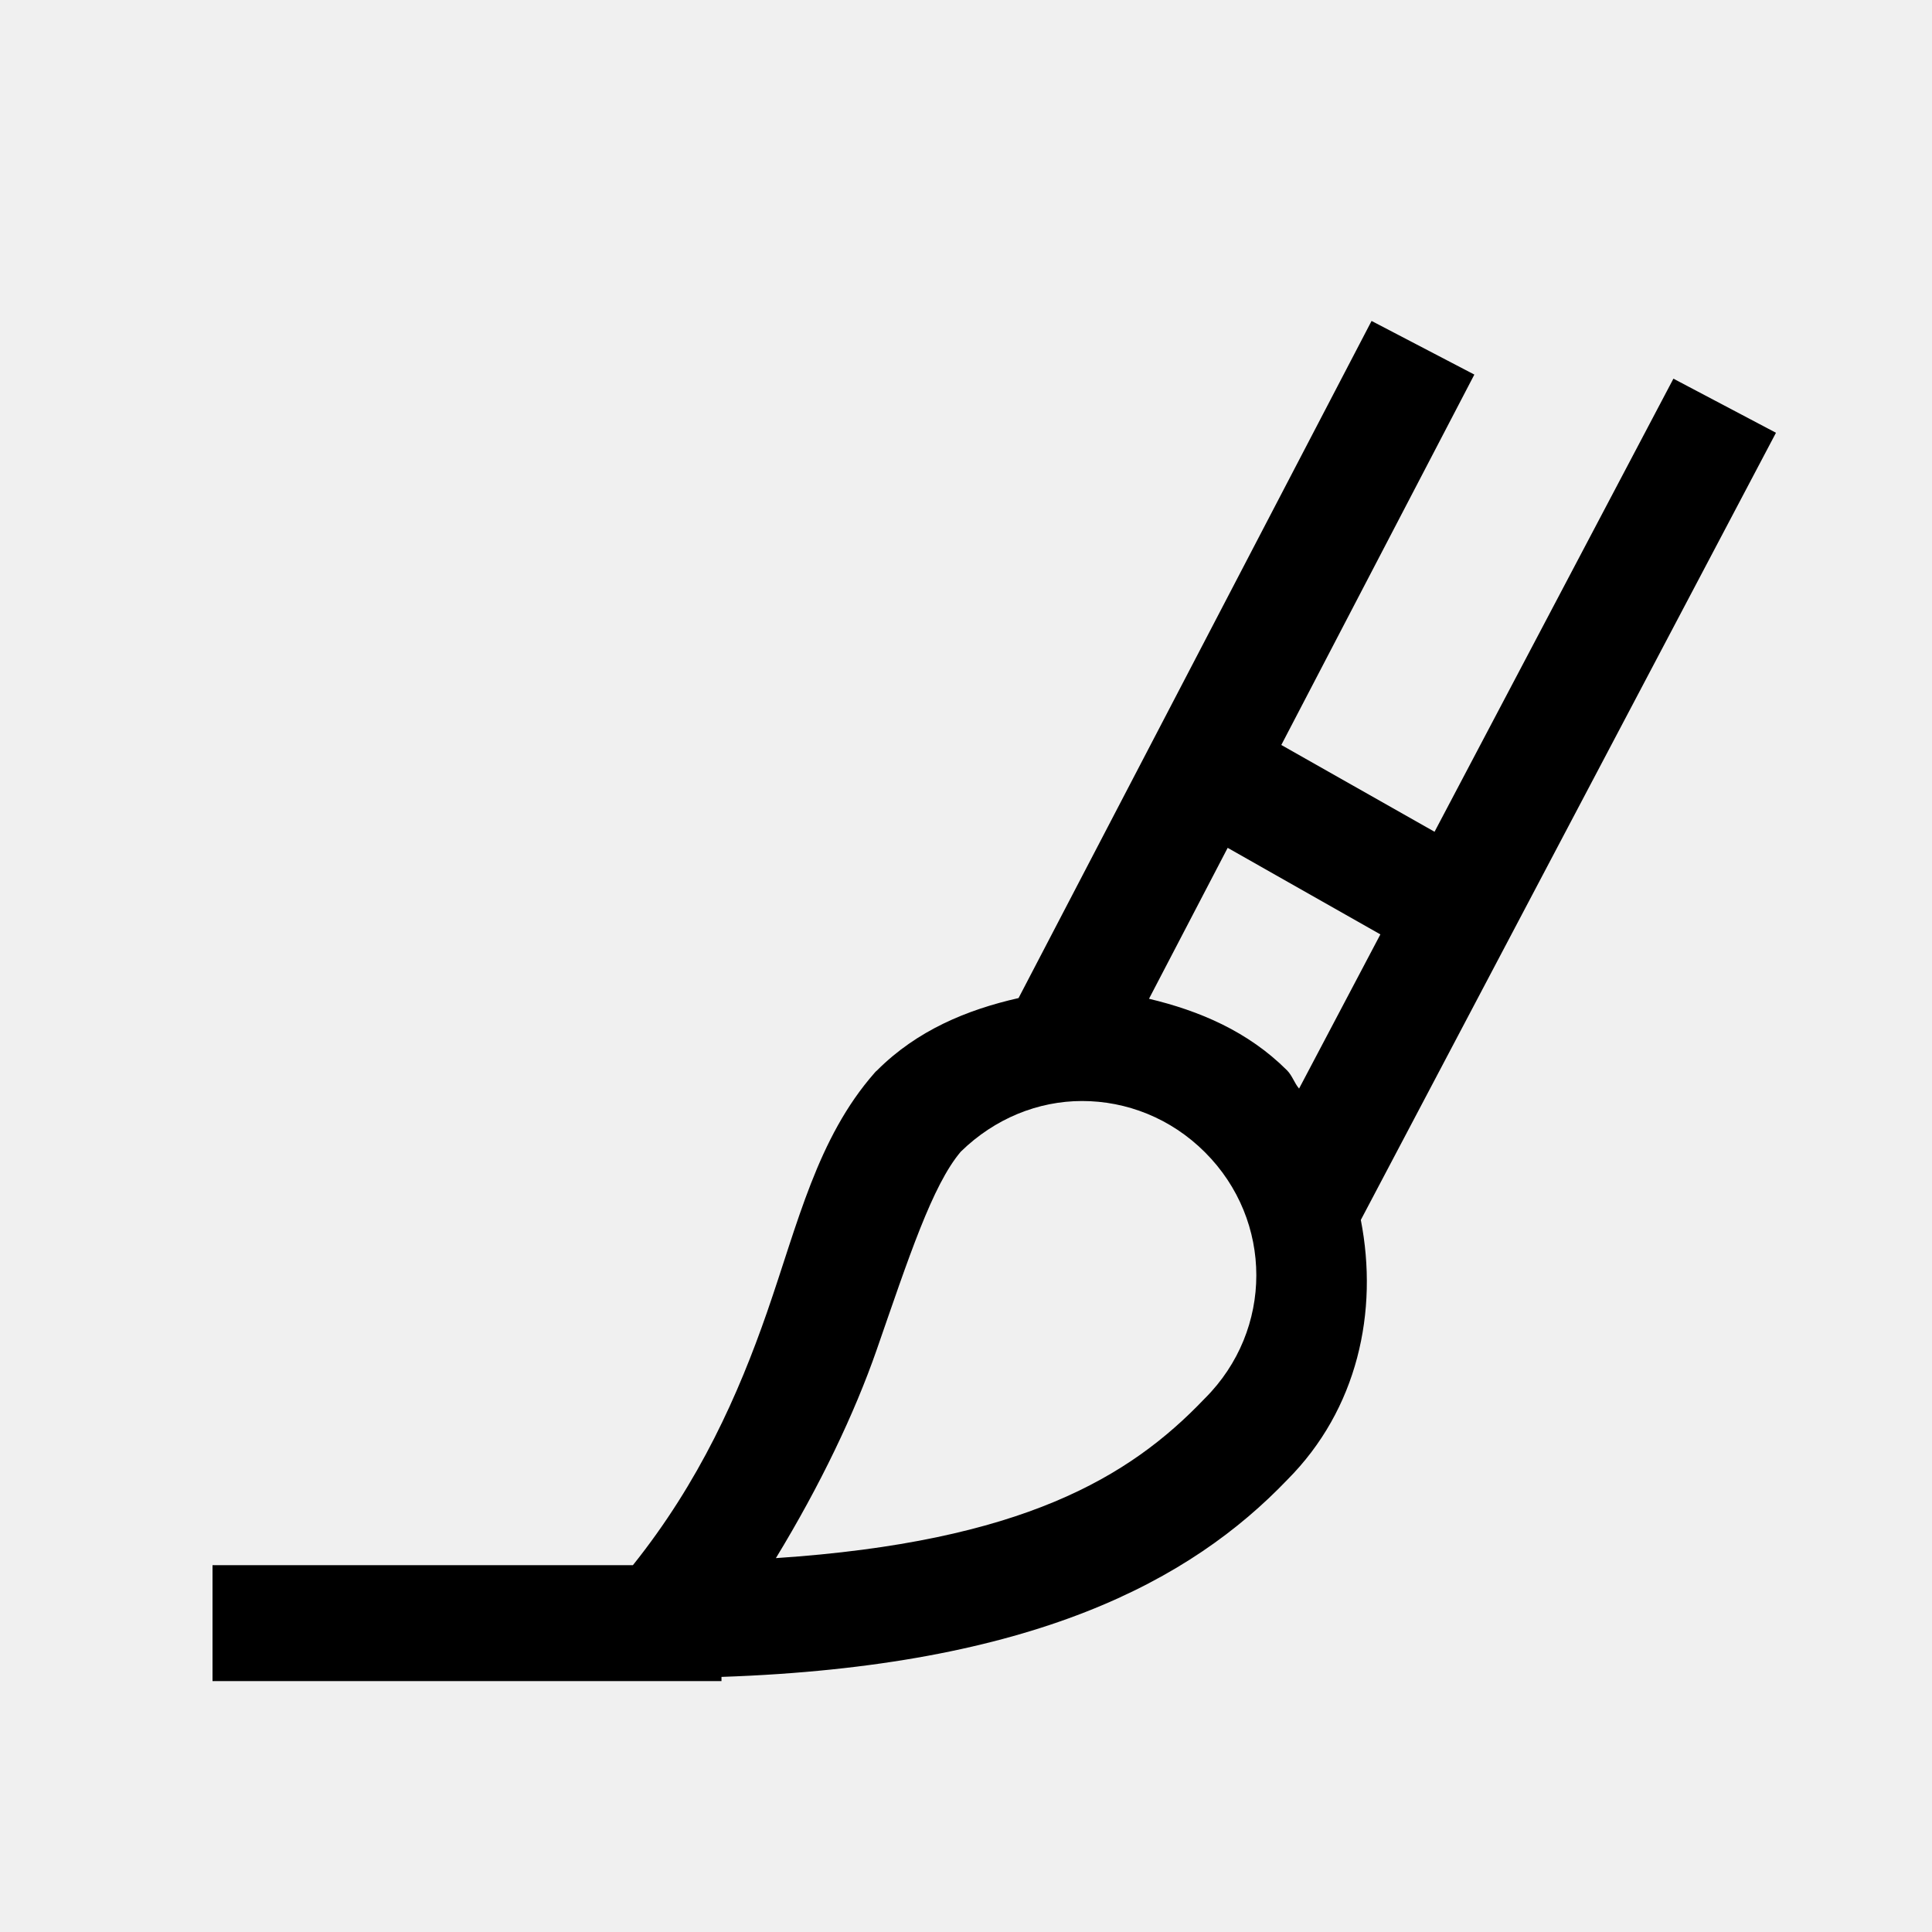
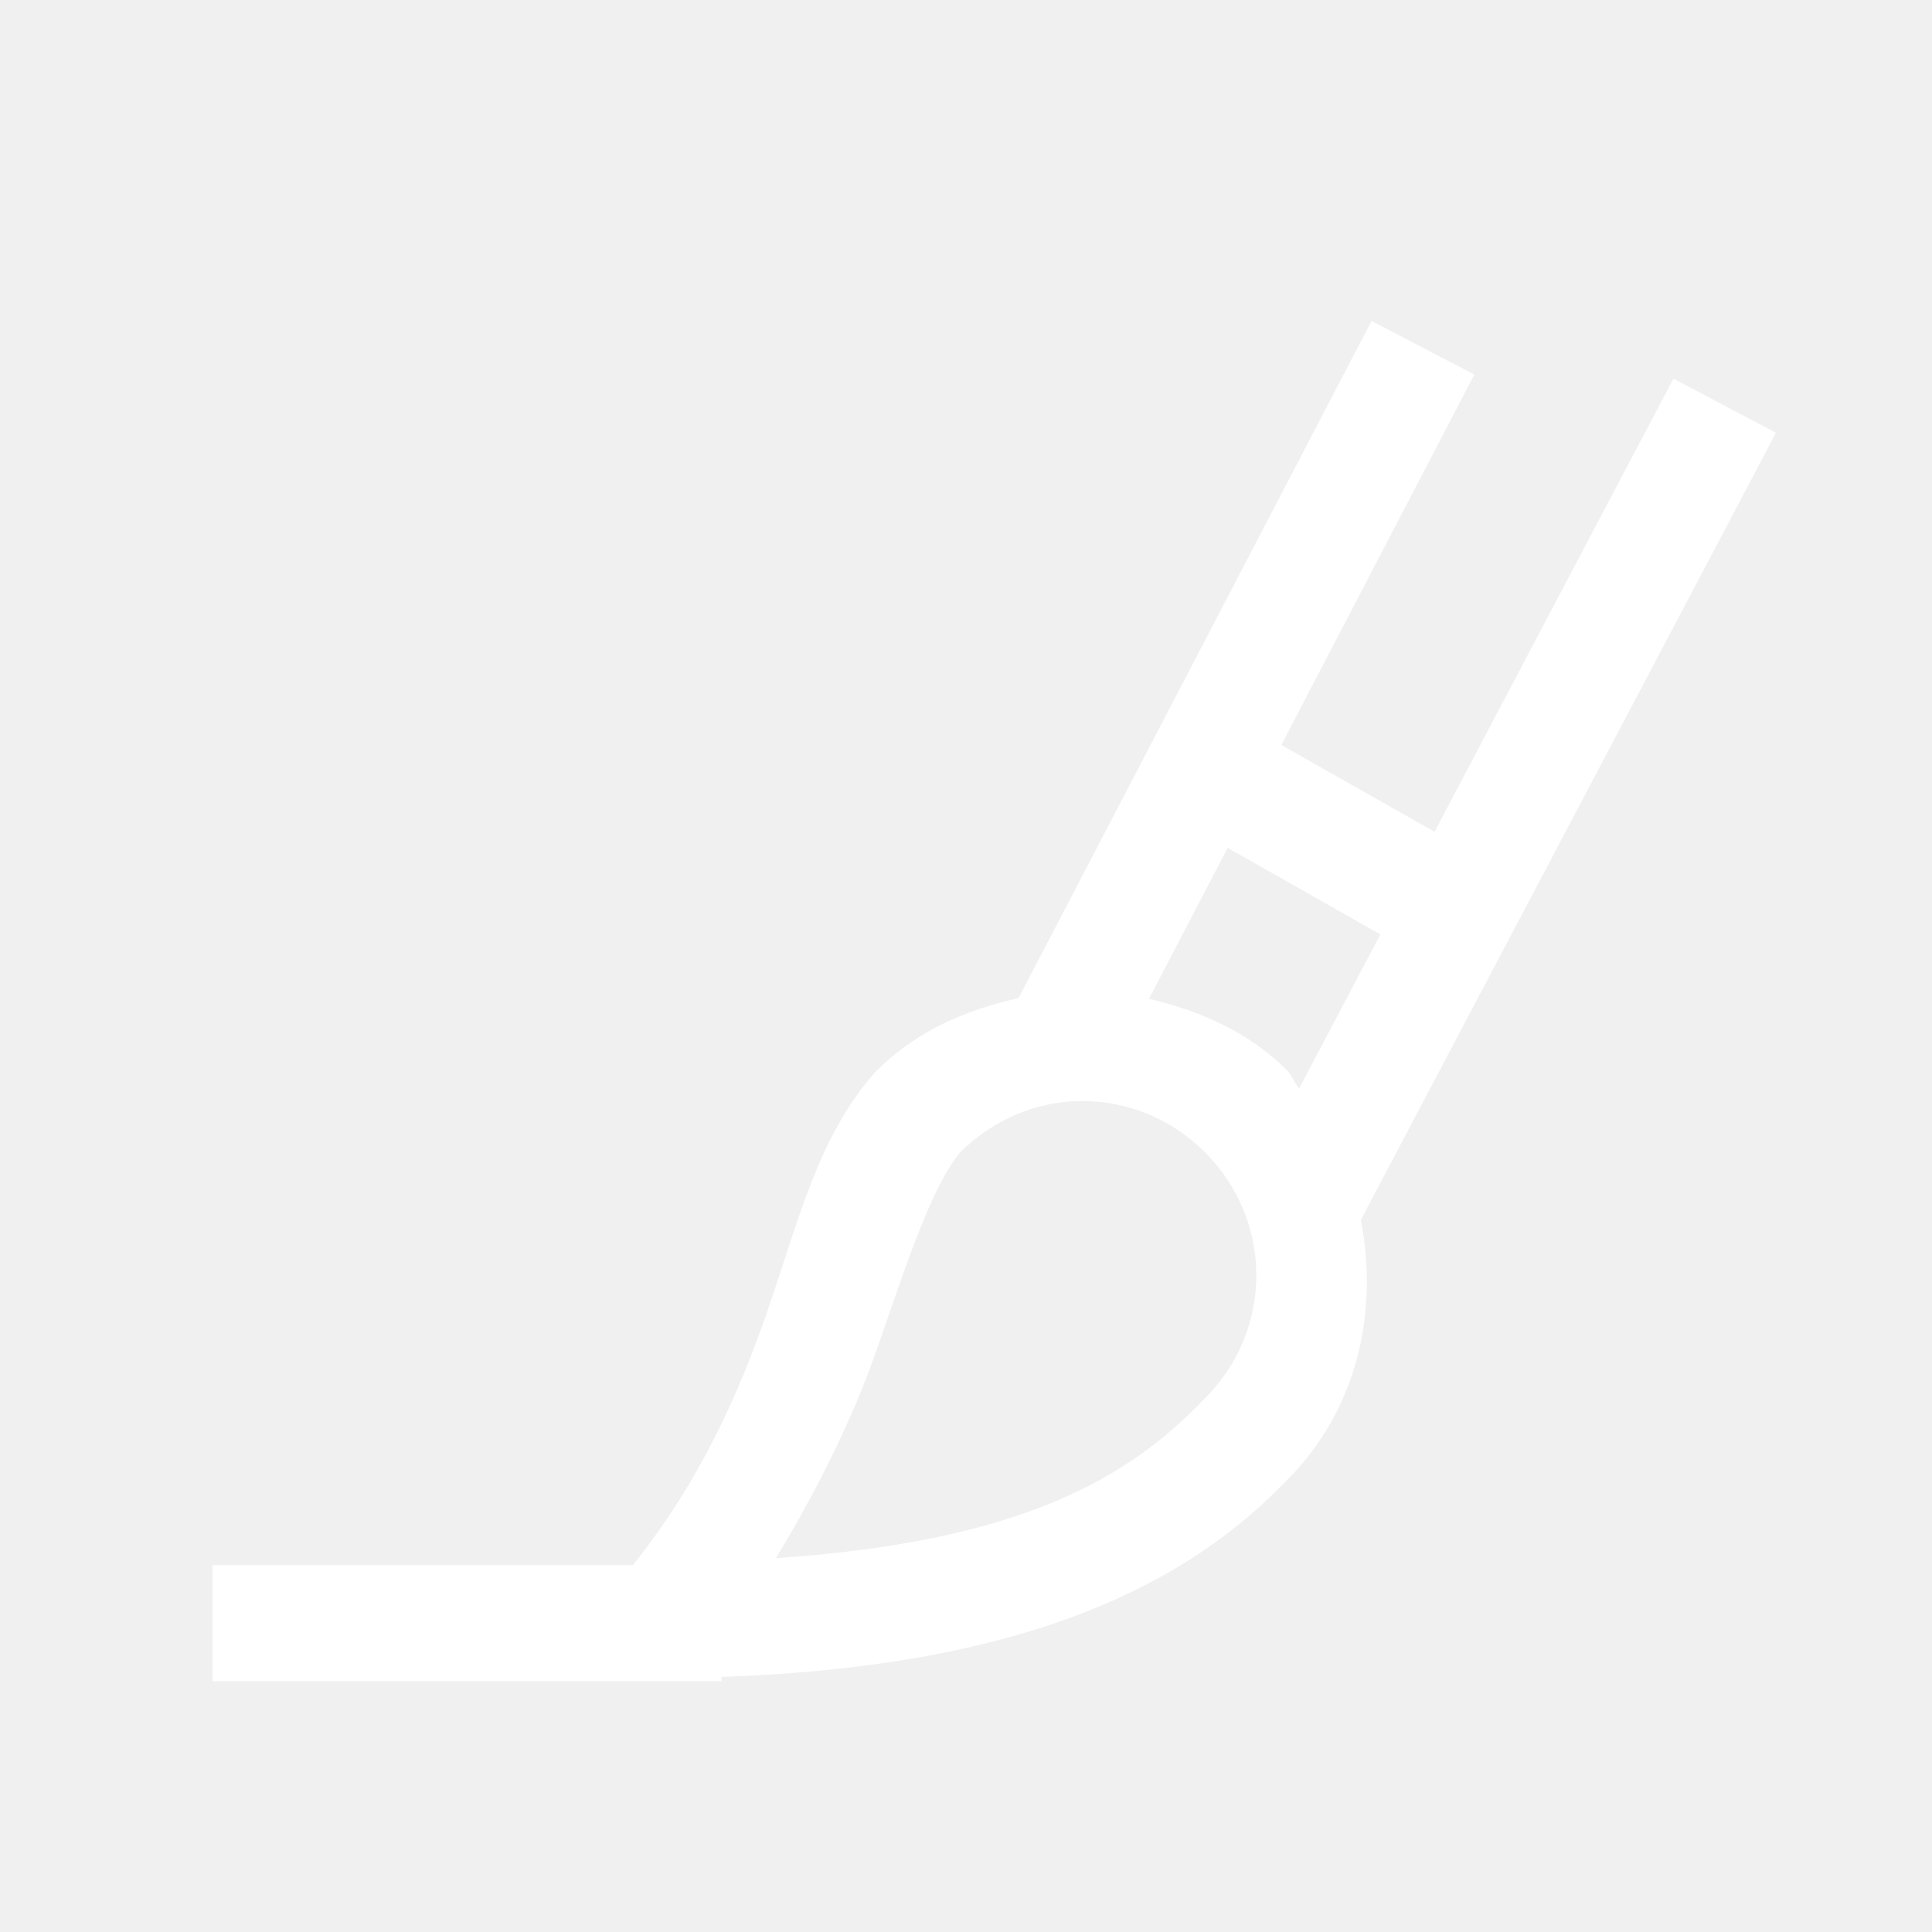
- <svg xmlns="http://www.w3.org/2000/svg" width="40px" height="40px" viewBox="0 0 24 25" fill="none">
-   <path d="M17.248 4.153L12.68 12.915C12.012 13.066 11.367 13.333 10.85 13.85L10.832 13.866L10.815 13.885C10.075 14.729 9.827 15.824 9.426 16.978C9.054 18.048 8.552 19.175 7.69 20.253H2.25V21.753H8.836V21.699C12.881 21.561 14.915 20.446 16.157 19.149C17.068 18.236 17.34 16.97 17.109 15.786L22.481 5.6L21.154 4.9L18.063 10.763L16.08 9.64L18.578 4.847L17.248 4.153ZM15.386 10.971L17.362 12.091L16.31 14.086C16.247 14.012 16.223 13.92 16.154 13.85C15.648 13.345 15.019 13.079 14.368 12.924L15.386 10.971ZM13.502 14.247C14.076 14.247 14.65 14.468 15.093 14.911C15.978 15.796 15.978 17.208 15.093 18.093L15.087 18.099L15.081 18.105C14.119 19.112 12.731 19.95 9.54 20.162C10.112 19.223 10.557 18.291 10.843 17.47C11.259 16.273 11.564 15.336 11.933 14.902C12.373 14.472 12.935 14.247 13.502 14.247Z" fill="black" />
+ <svg xmlns="http://www.w3.org/2000/svg" width="27px" height="27px" viewBox="0 0 24 25" fill="none">
+   <path d="M17.248 4.153L12.68 12.915C12.012 13.066 11.367 13.333 10.85 13.85L10.832 13.866L10.815 13.885C10.075 14.729 9.827 15.824 9.426 16.978C9.054 18.048 8.552 19.175 7.69 20.253H2.25V21.753H8.836V21.699C12.881 21.561 14.915 20.446 16.157 19.149C17.068 18.236 17.34 16.97 17.109 15.786L22.481 5.6L21.154 4.9L18.063 10.763L16.08 9.64L18.578 4.847L17.248 4.153ZM15.386 10.971L17.362 12.091L16.31 14.086C16.247 14.012 16.223 13.92 16.154 13.85C15.648 13.345 15.019 13.079 14.368 12.924L15.386 10.971ZM13.502 14.247C14.076 14.247 14.65 14.468 15.093 14.911C15.978 15.796 15.978 17.208 15.093 18.093L15.087 18.099L15.081 18.105C14.119 19.112 12.731 19.95 9.54 20.162C10.112 19.223 10.557 18.291 10.843 17.47C11.259 16.273 11.564 15.336 11.933 14.902C12.373 14.472 12.935 14.247 13.502 14.247Z" fill="white" />
</svg>
